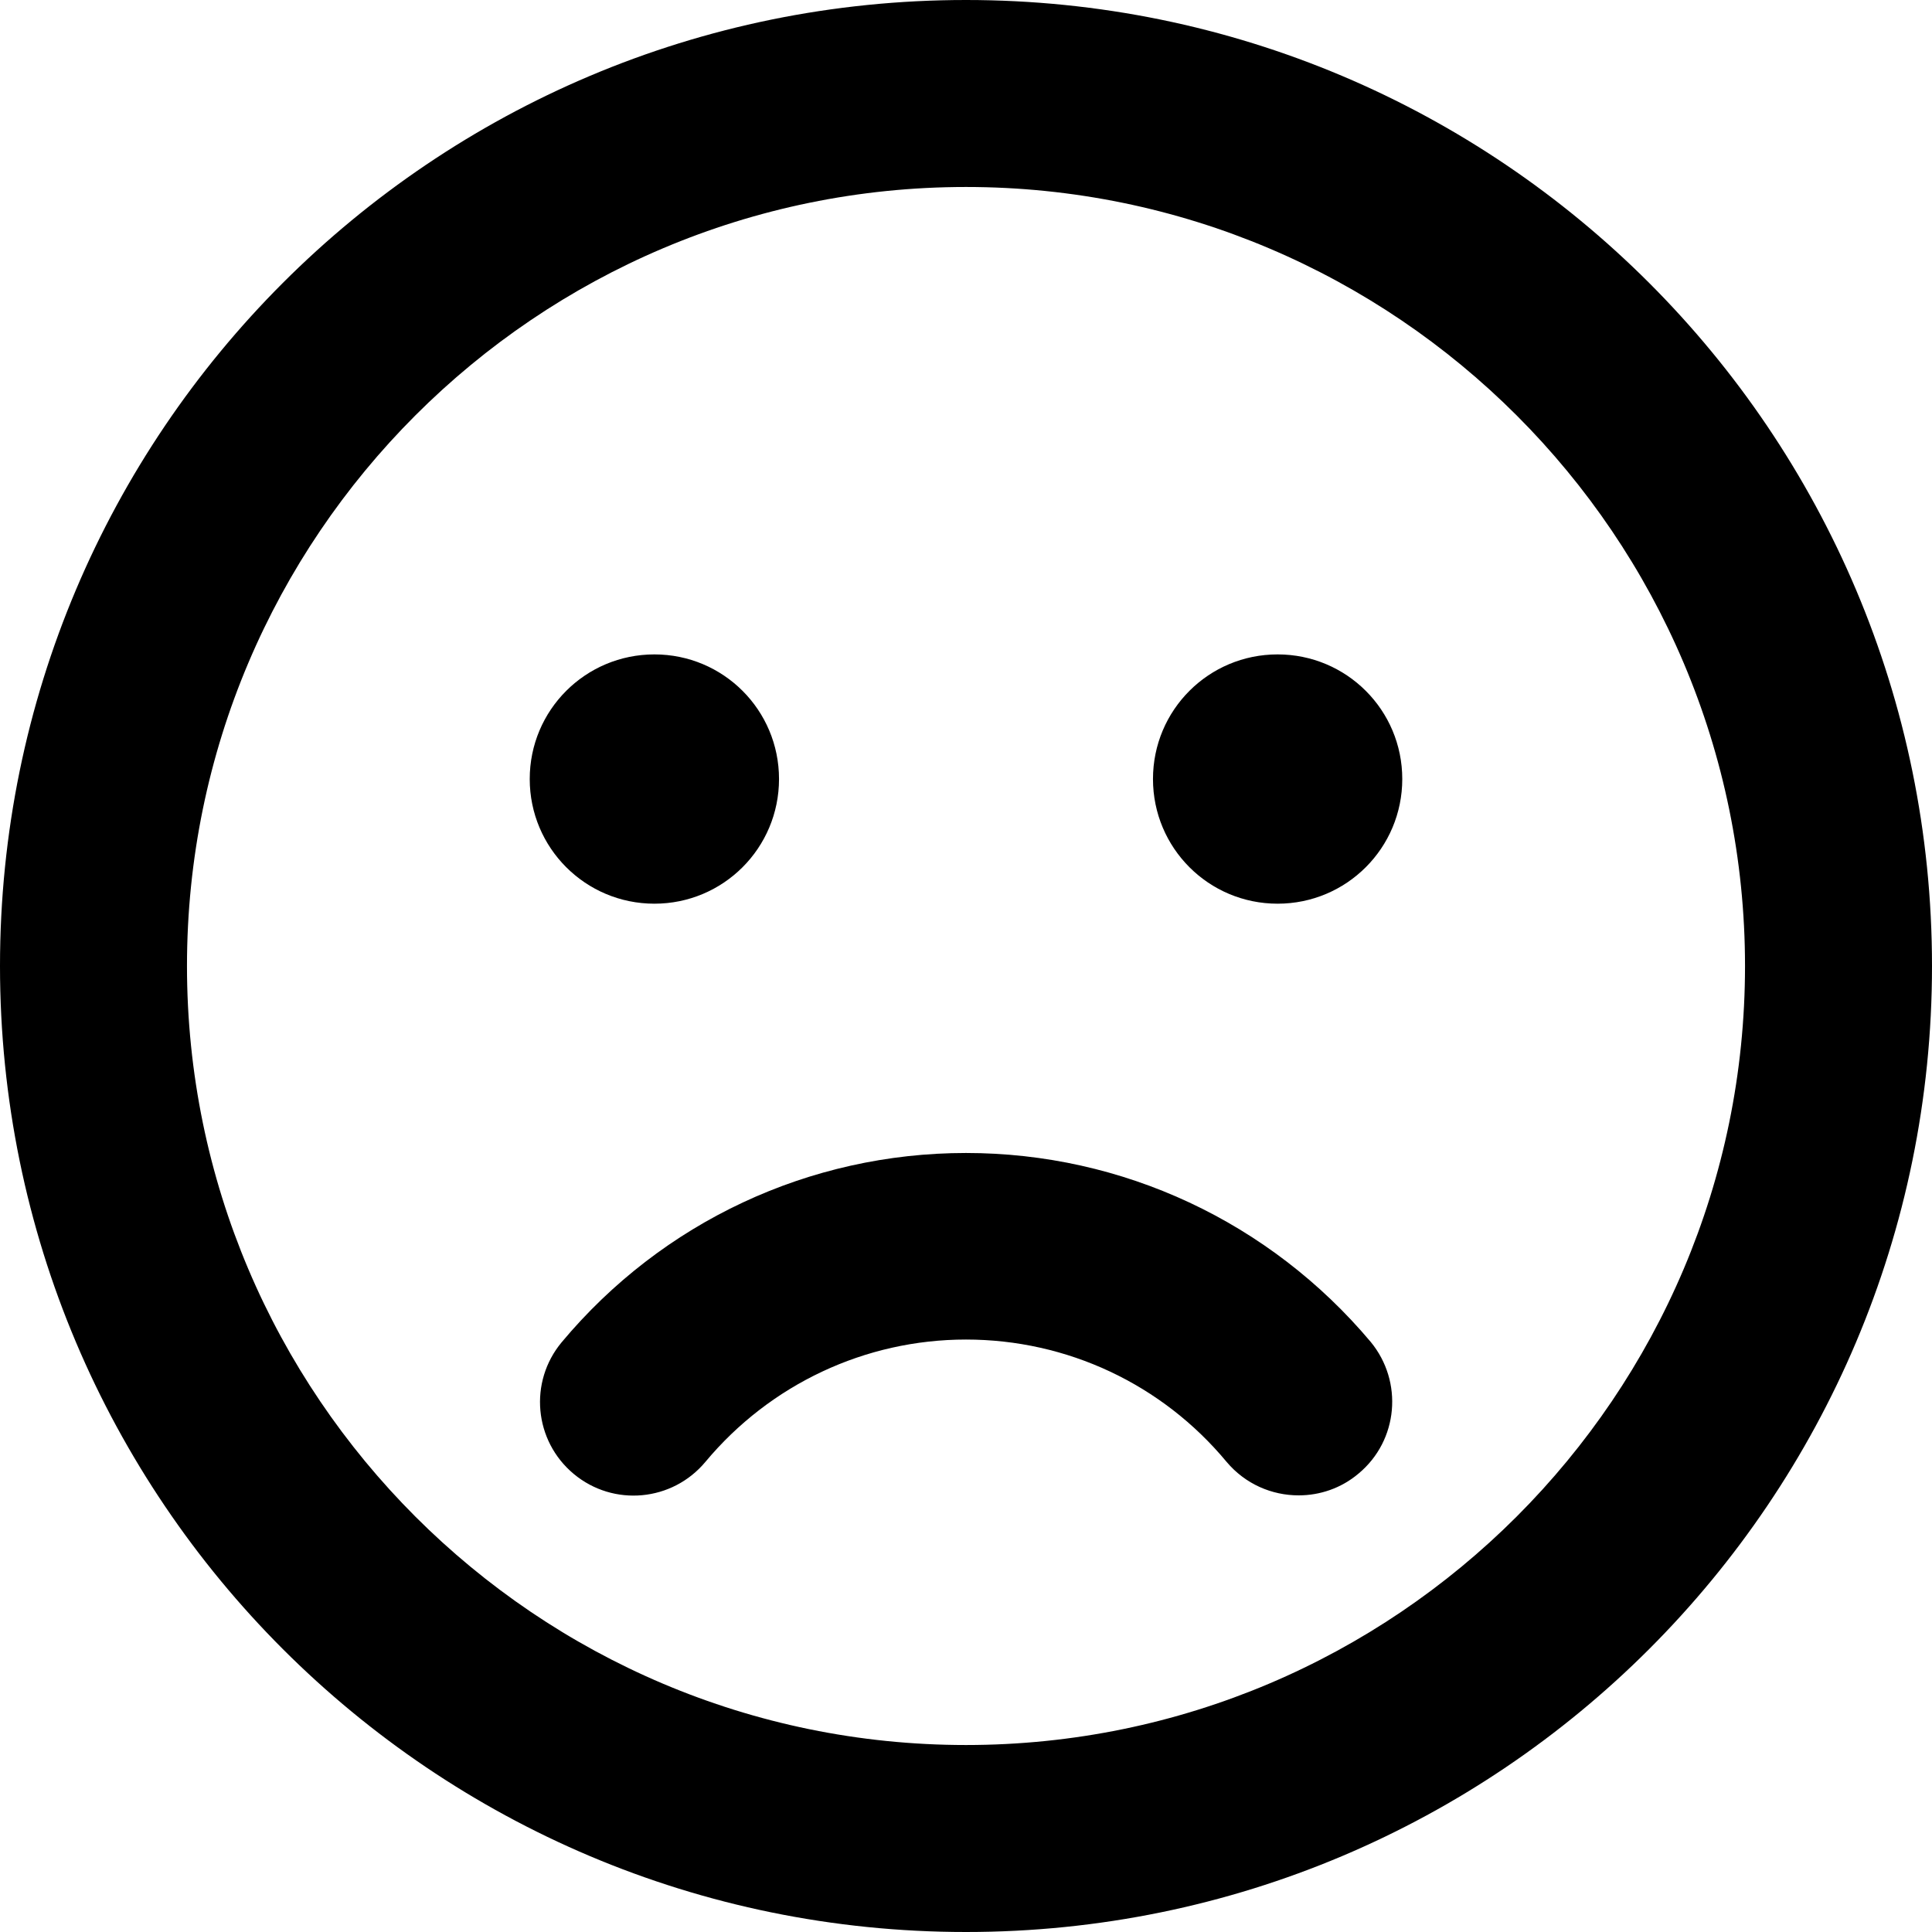
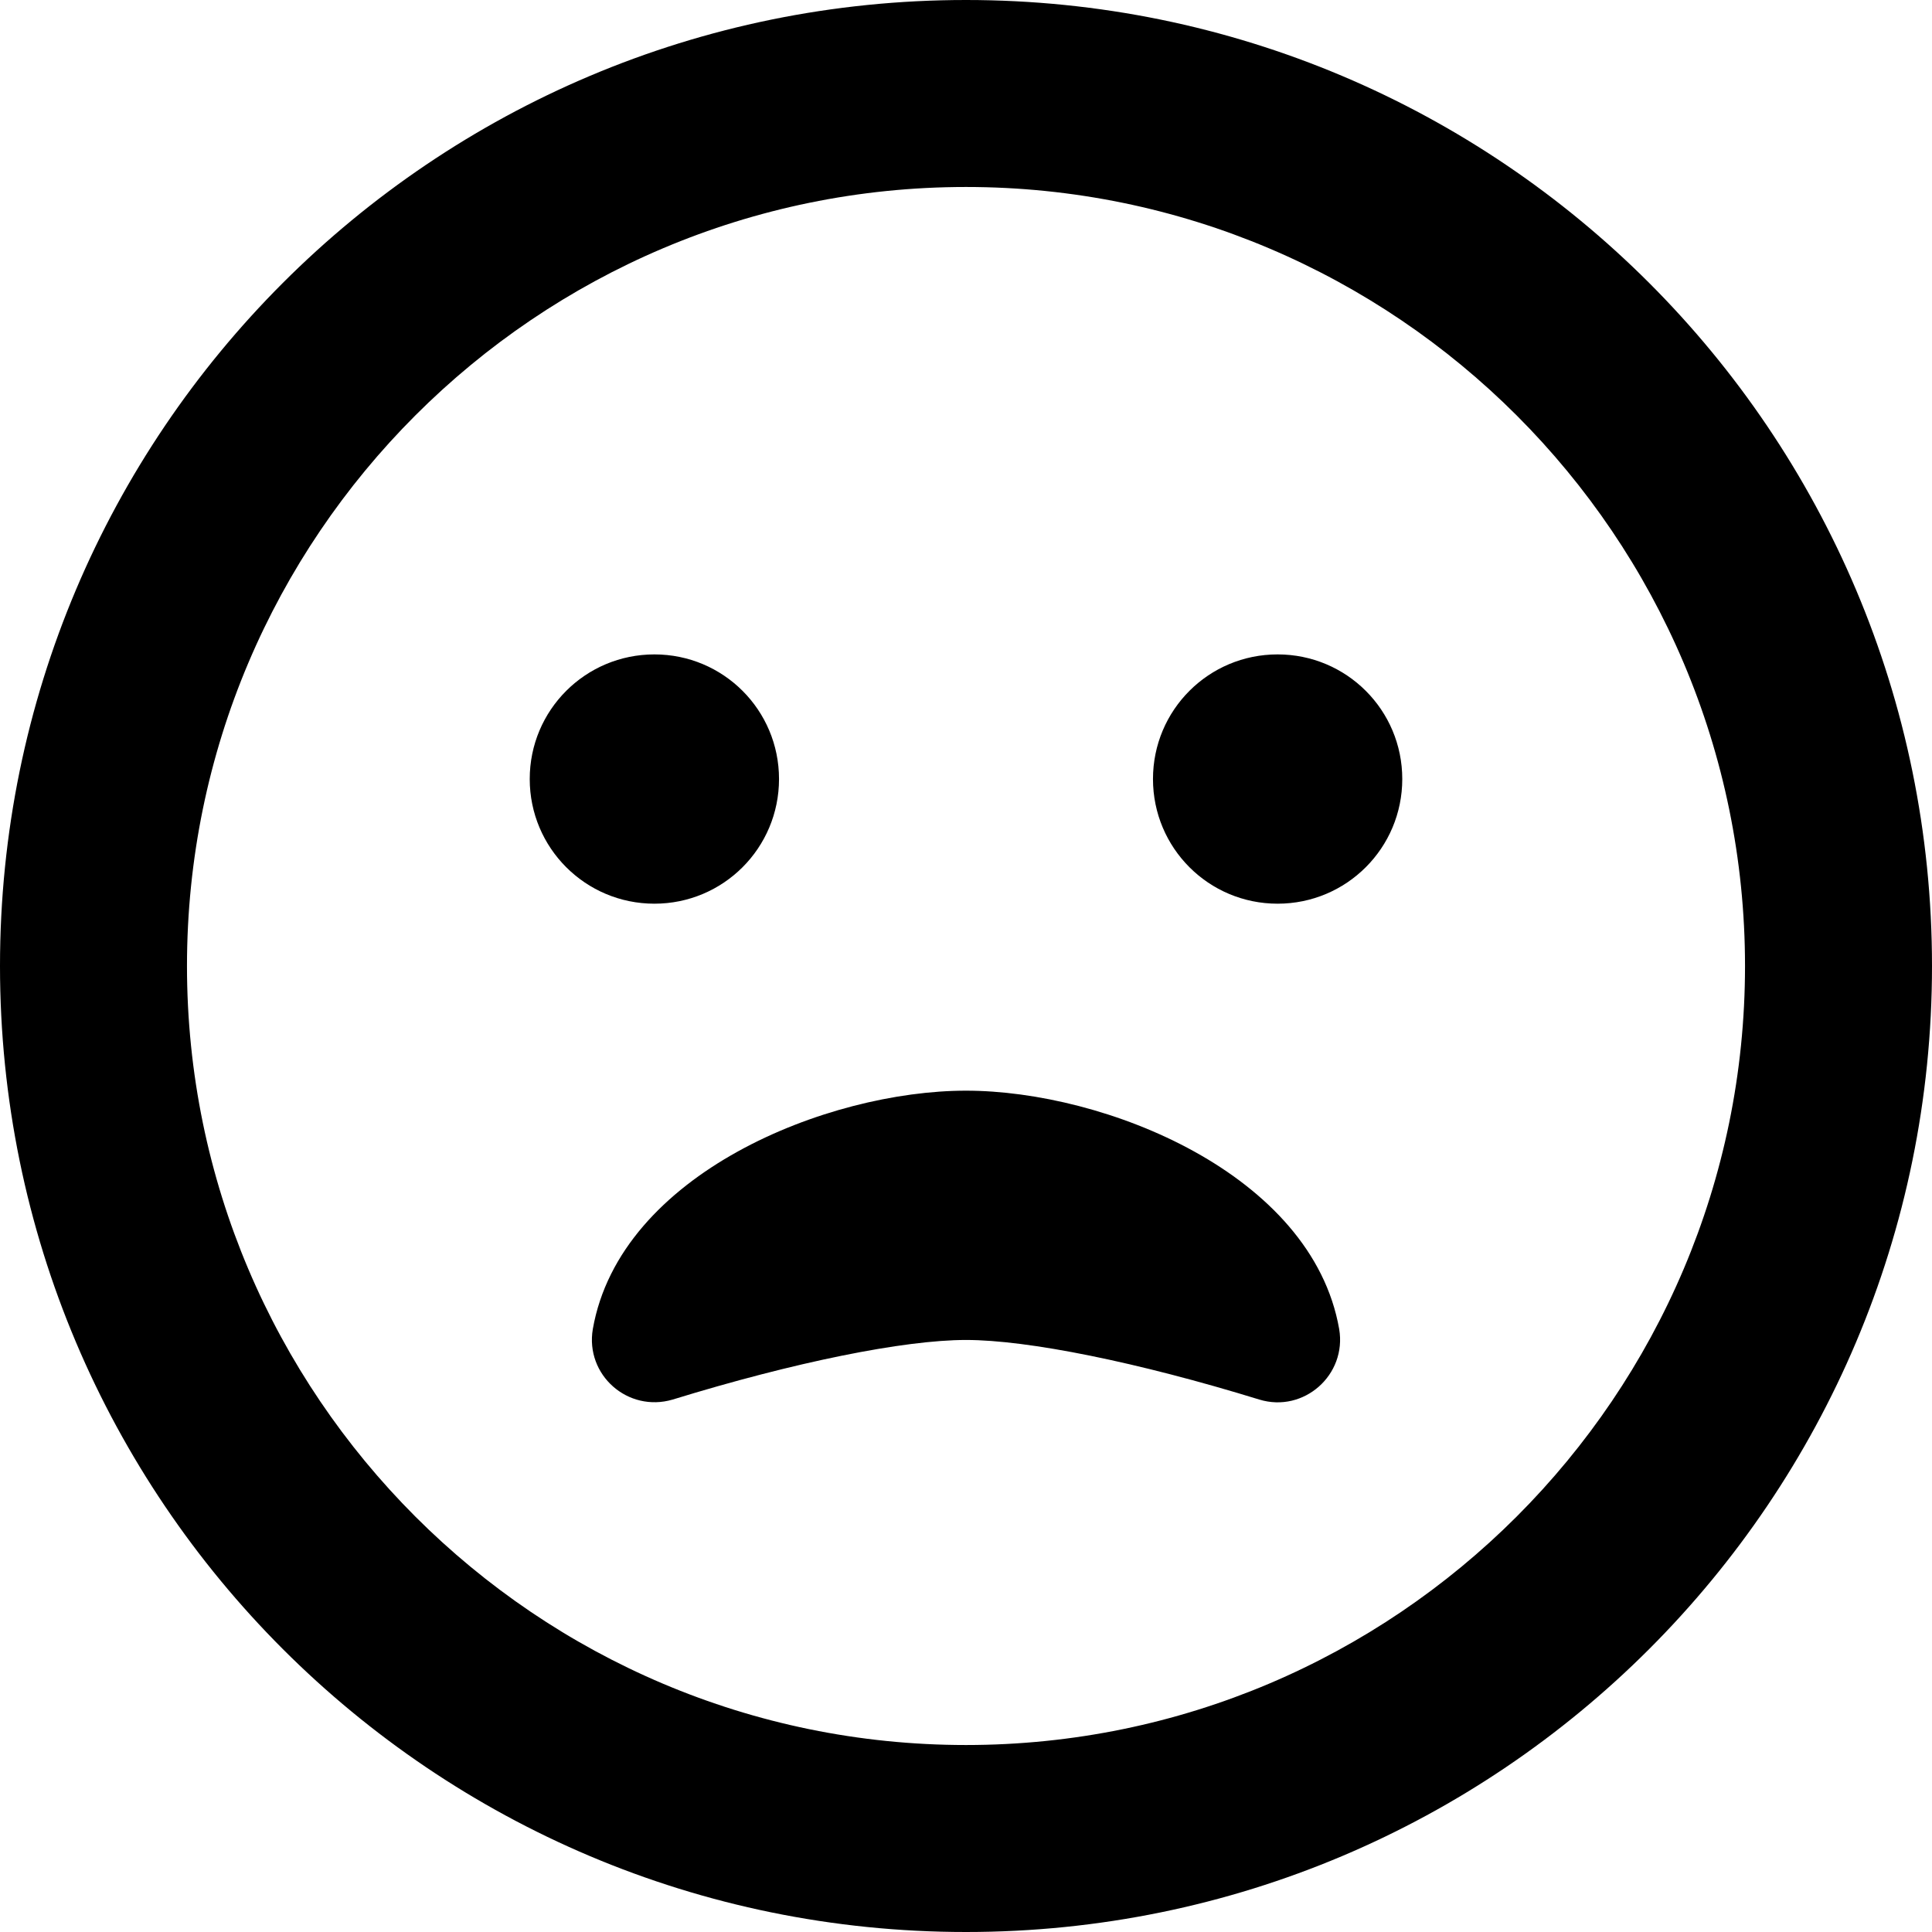
<svg xmlns="http://www.w3.org/2000/svg" width="32" height="32" viewBox="0 0 32 32">
-   <path d="M16,0 C7.161,0 0,7.161 0,16 C0,24.839 7.161,32 16,32 C24.839,32 32,24.839 32,16 C32,7.161 24.839,0 16,0 Z M16,28.903 C8.884,28.903 3.097,23.116 3.097,16 C3.097,8.884 8.884,3.097 16,3.097 C23.116,3.097 28.903,8.884 28.903,16 C28.903,23.116 23.116,28.903 16,28.903 Z M10.839,14.968 C11.981,14.968 12.903,14.045 12.903,12.903 C12.903,11.761 11.981,10.839 10.839,10.839 C9.697,10.839 8.774,11.761 8.774,12.903 C8.774,14.045 9.697,14.968 10.839,14.968 Z M21.161,10.839 C20.019,10.839 19.097,11.761 19.097,12.903 C19.097,14.045 20.019,14.968 21.161,14.968 C22.303,14.968 23.226,14.045 23.226,12.903 C23.226,11.761 22.303,10.839 21.161,10.839 Z M16,19.097 C13.406,19.097 10.968,20.239 9.303,22.232 C8.755,22.89 8.845,23.865 9.503,24.413 C10.161,24.961 11.135,24.871 11.684,24.213 C12.755,22.929 14.329,22.187 16,22.187 C17.671,22.187 19.245,22.923 20.316,24.213 C20.626,24.581 21.065,24.768 21.51,24.768 C21.858,24.768 22.213,24.652 22.503,24.406 C23.161,23.858 23.245,22.884 22.703,22.226 C21.032,20.239 18.594,19.097 16,19.097 Z" />
+   <path d="M16,0 C7.161,0 0,7.161 0,16 C0,24.839 7.161,32 16,32 C24.839,32 32,24.839 32,16 C32,7.161 24.839,0 16,0 Z M16,28.903 C8.884,28.903 3.097,23.116 3.097,16 C3.097,8.884 8.884,3.097 16,3.097 C23.116,3.097 28.903,8.884 28.903,16 C28.903,23.116 23.116,28.903 16,28.903 Z M12.903,12.903 C12.903,11.761 11.981,10.839 10.839,10.839 C9.697,10.839 8.774,11.761 8.774,12.903 C8.774,14.045 9.697,14.968 10.839,14.968 C11.981,14.968 12.903,14.045 12.903,12.903 Z M21.161,10.839 C20.019,10.839 19.097,11.761 19.097,12.903 C19.097,14.045 20.019,14.968 21.161,14.968 C22.303,14.968 23.226,14.045 23.226,12.903 C23.226,11.761 22.303,10.839 21.161,10.839 Z M16,18.065 C13.703,18.065 10.271,19.439 9.819,22.013 C9.69,22.774 10.4,23.4 11.142,23.181 C13.155,22.561 14.974,22.194 16,22.194 C17.026,22.194 18.845,22.561 20.858,23.181 C21.594,23.406 22.31,22.774 22.181,22.013 C21.729,19.439 18.297,18.065 16,18.065 Z" />
</svg>
